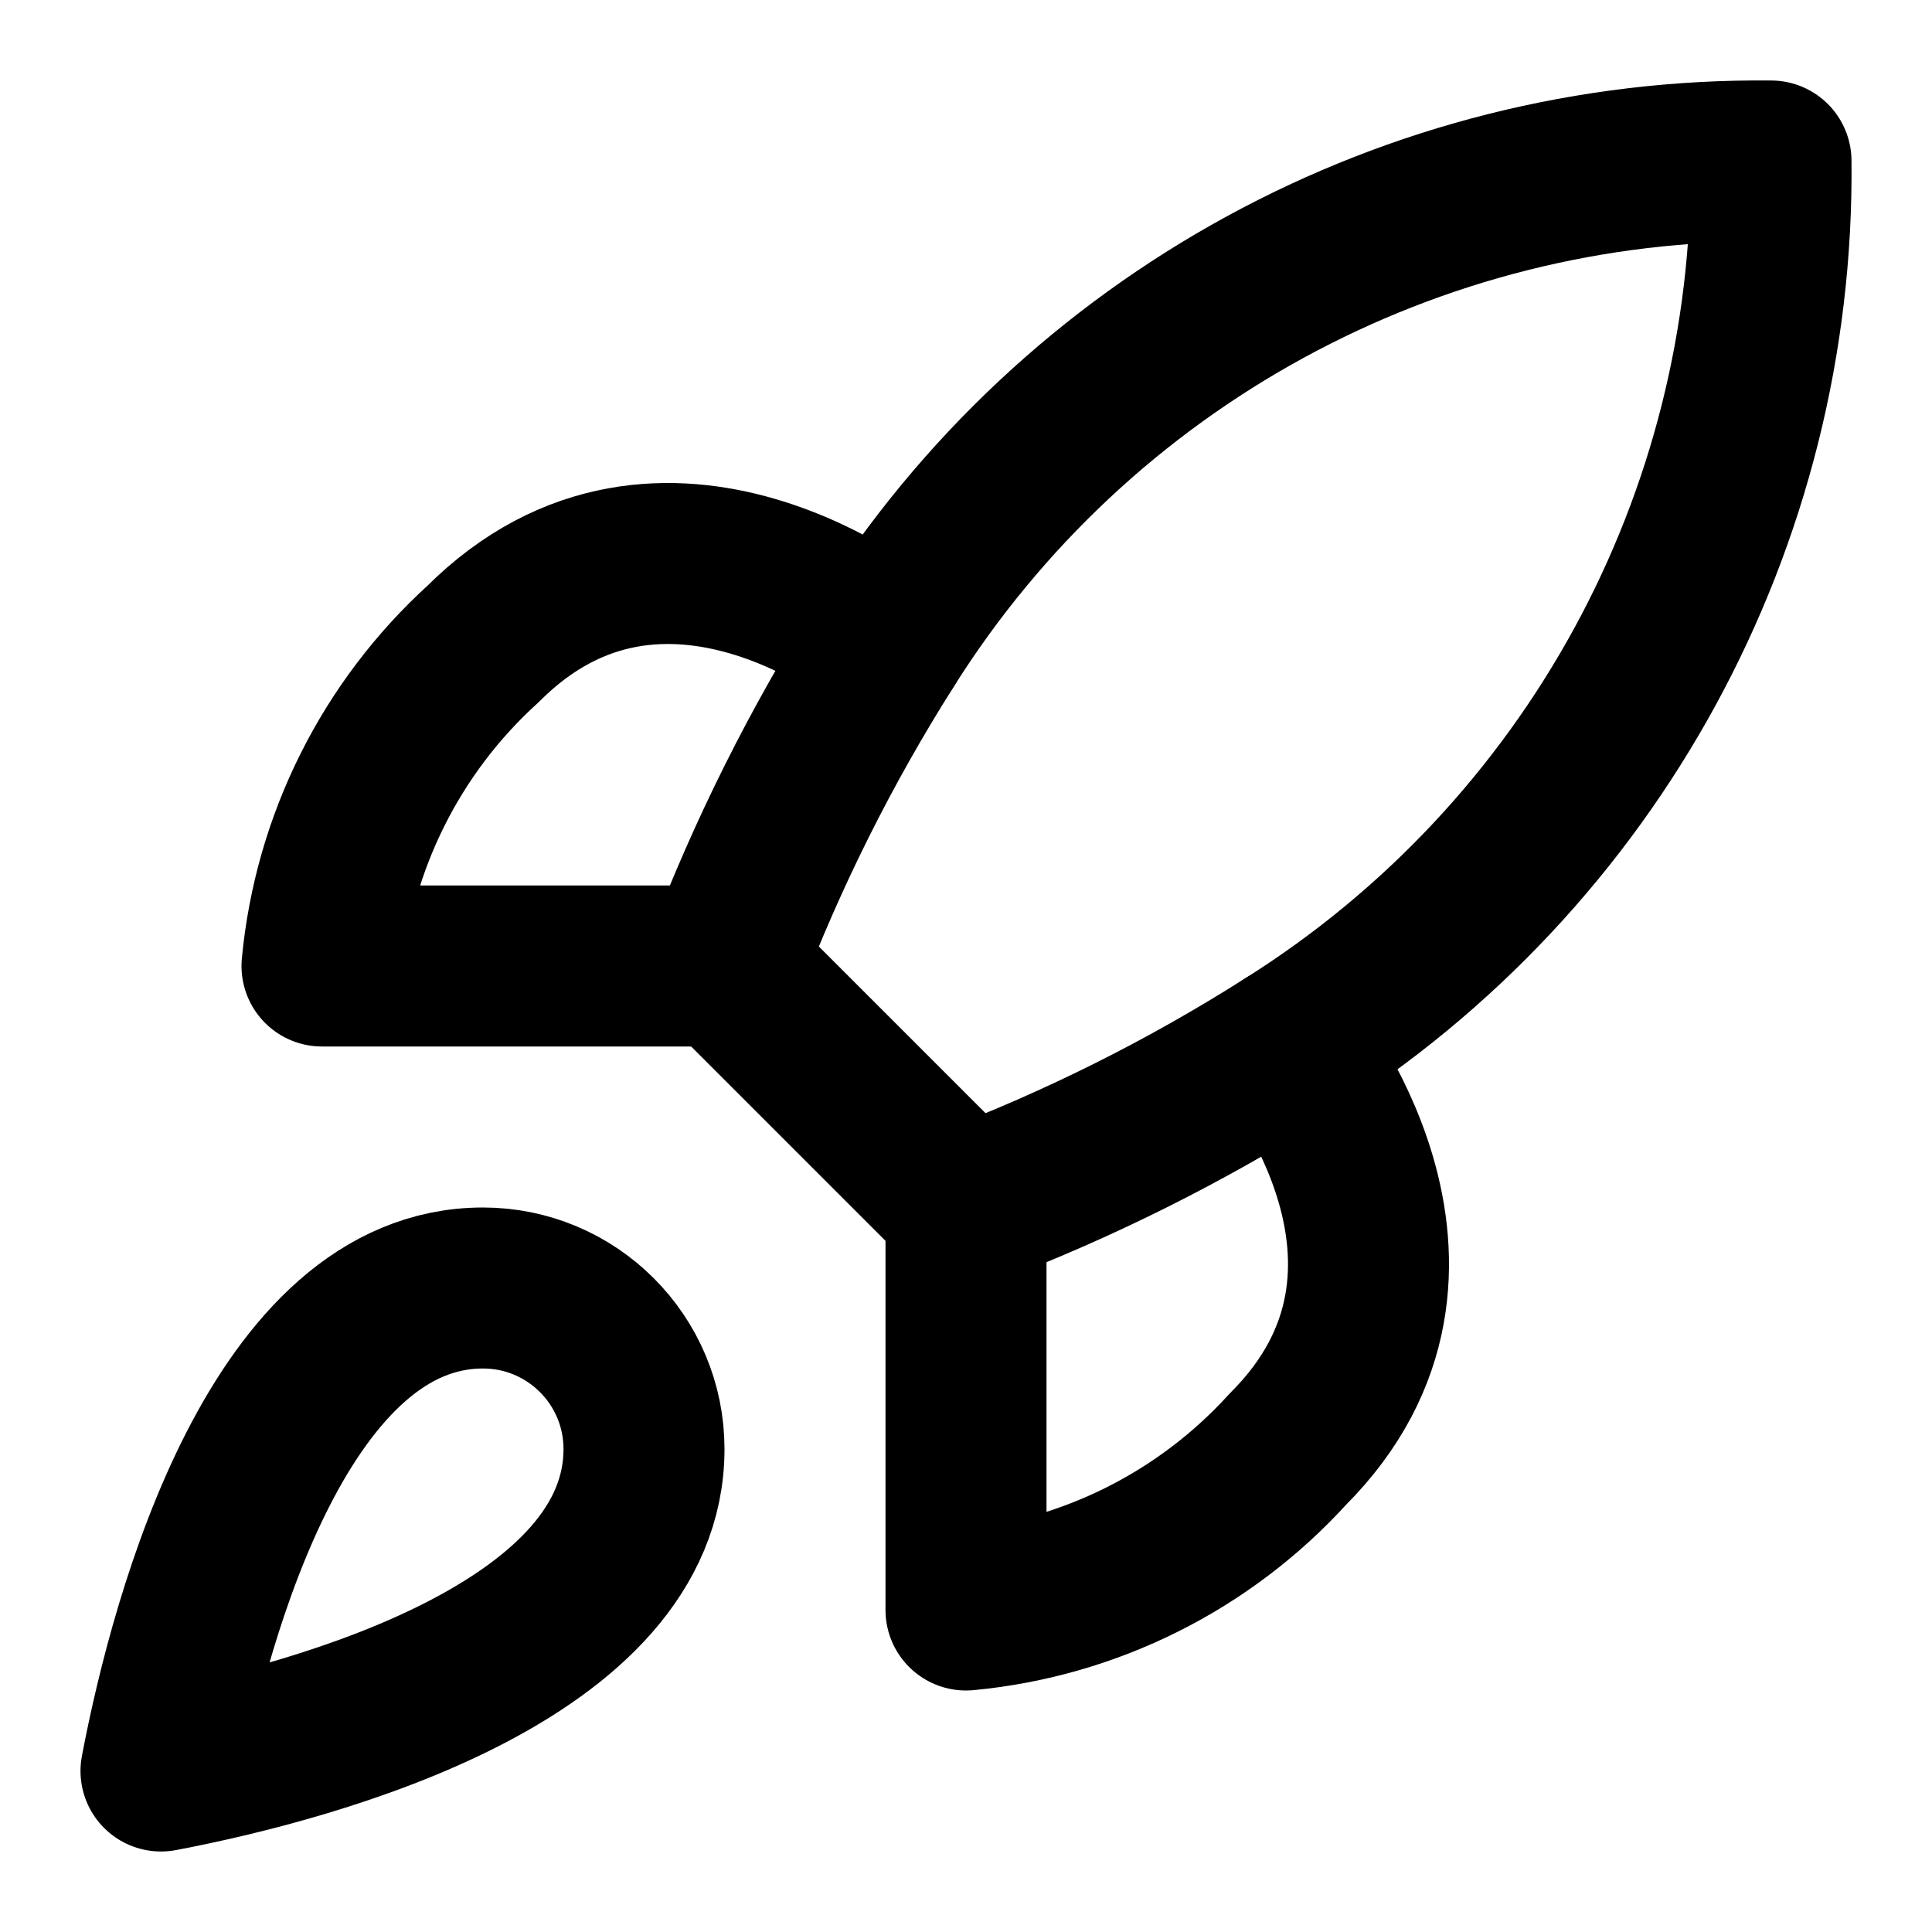
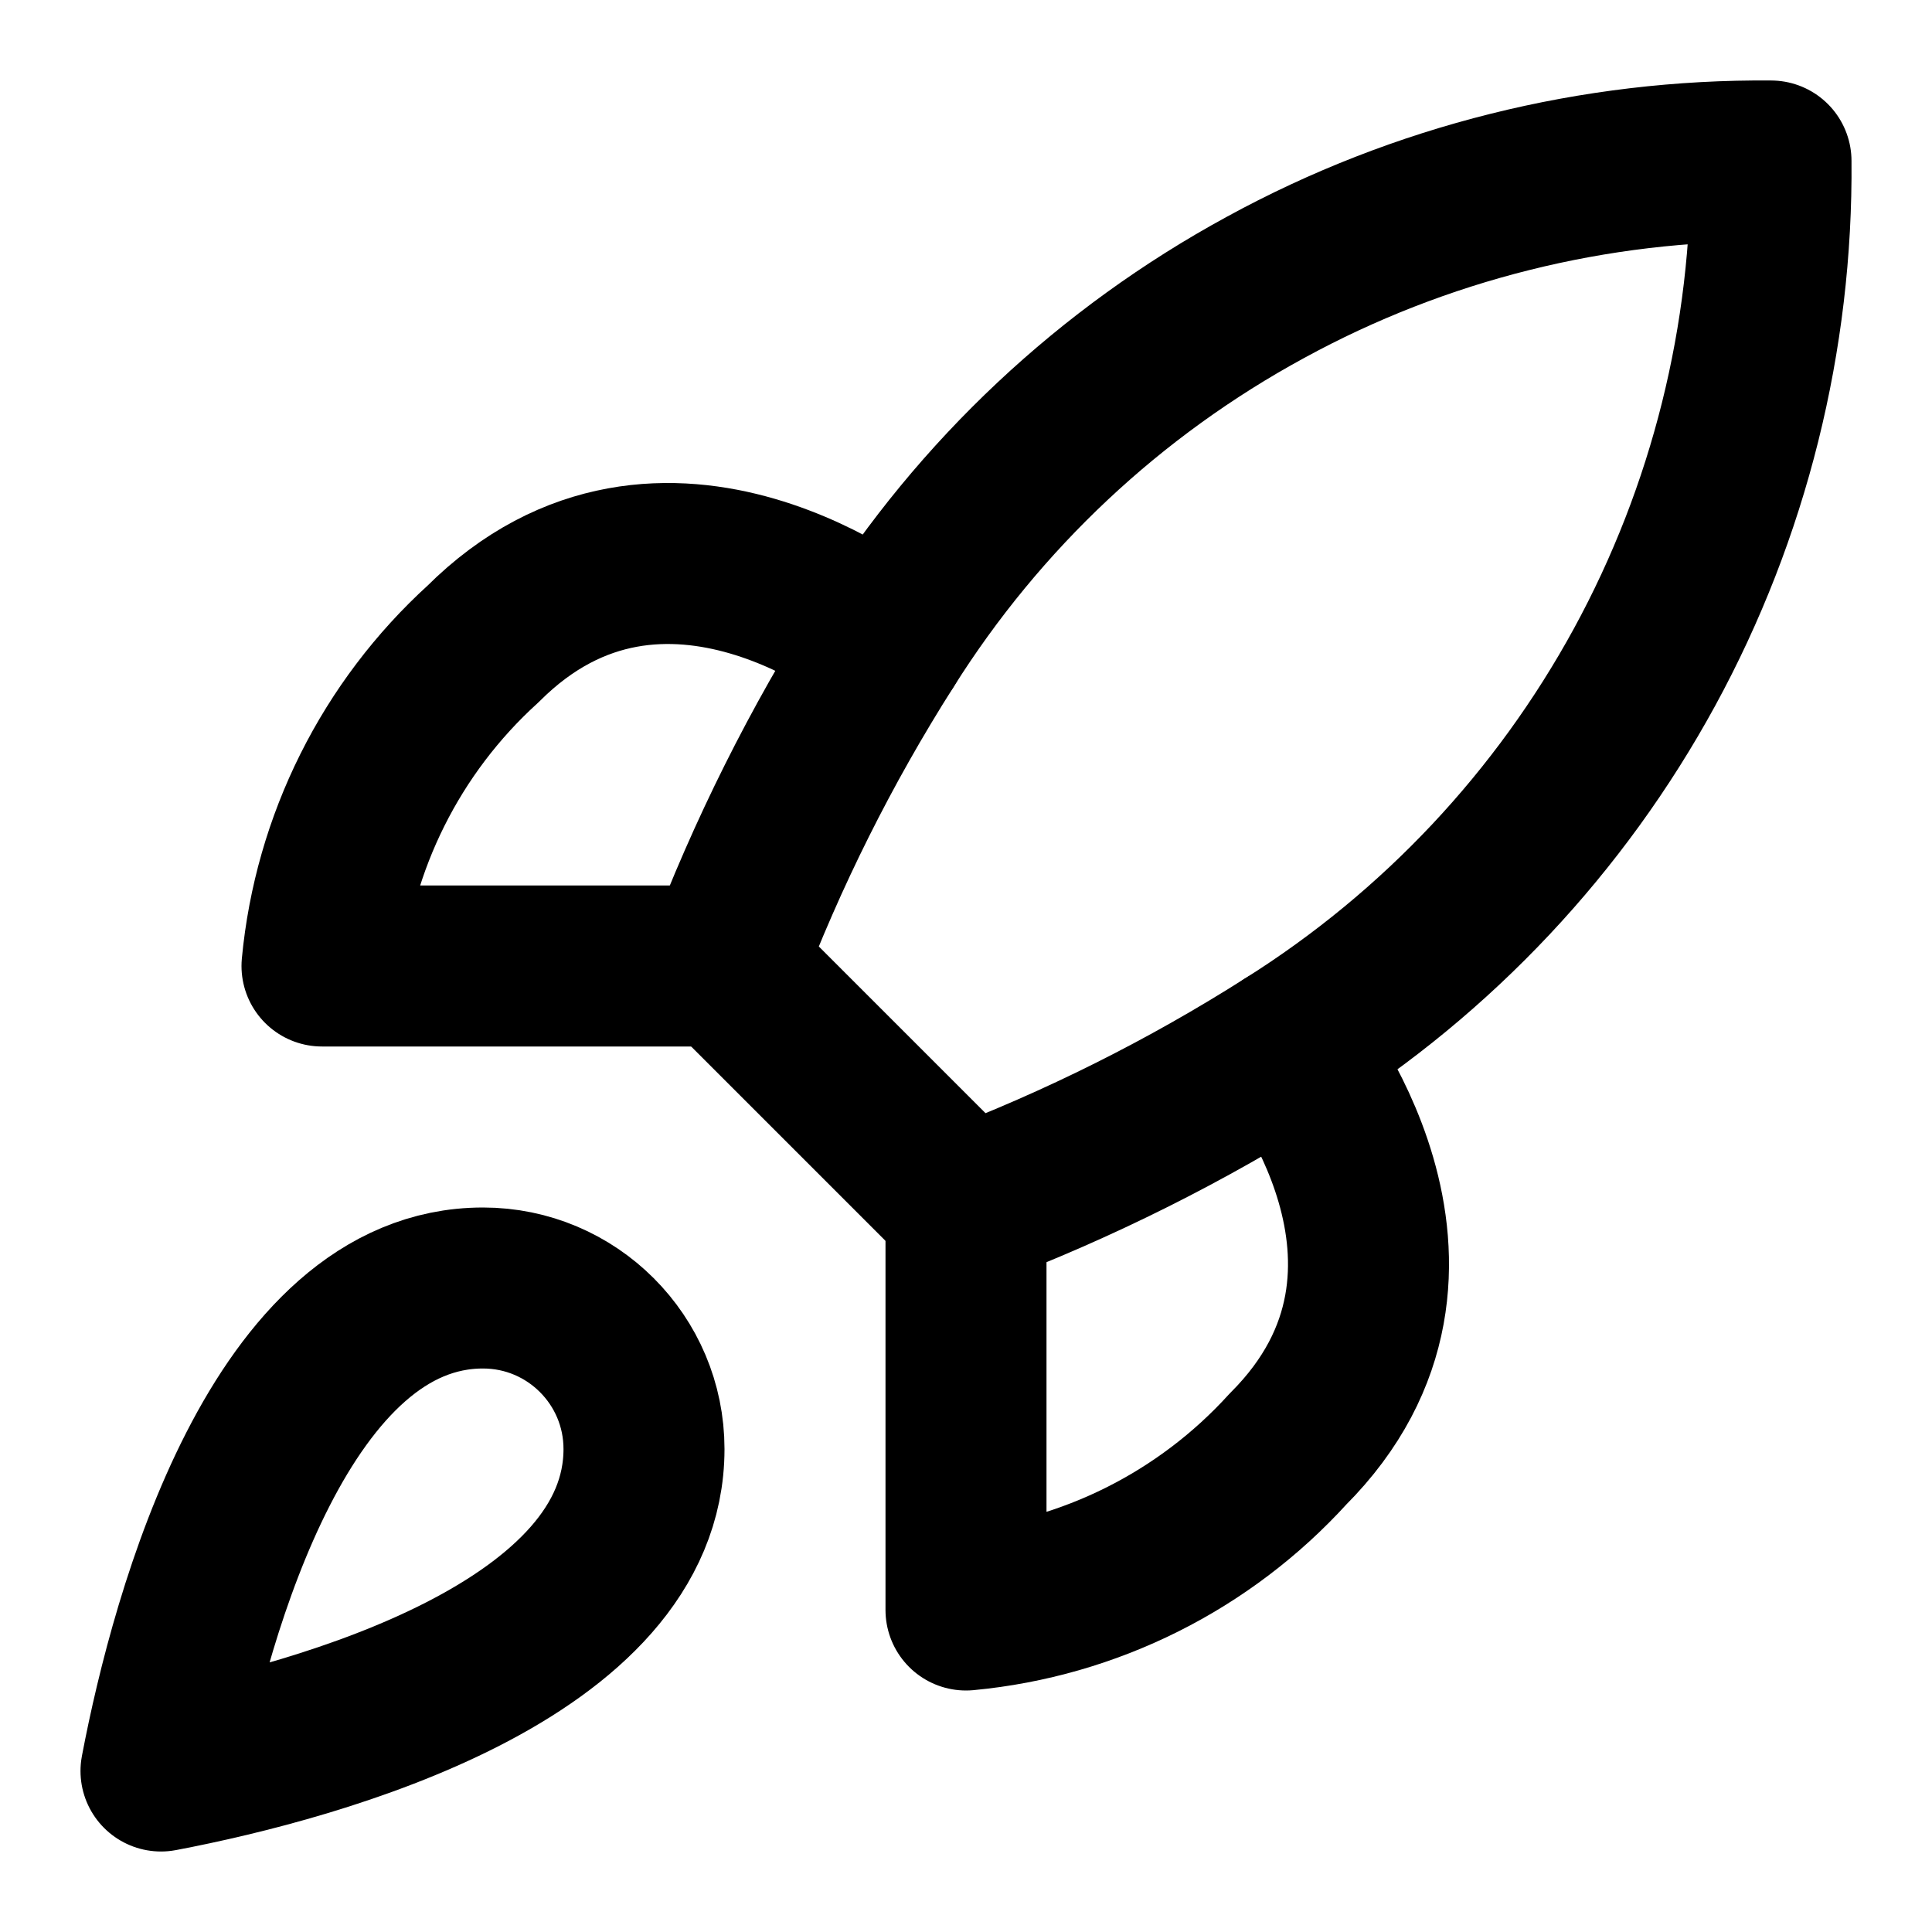
<svg xmlns="http://www.w3.org/2000/svg" width="24" height="24" viewBox="0 0 24 24" fill="none" stroke="currentColor" stroke-width="2" stroke-linecap="round" stroke-linejoin="round">
-   <path d="M22 2A12.83 12.83 0 0 0 11 8h0a22.31 22.31 0 0 0-2 4l3 3a22 22 0 0 0 4-2A12.83 12.83 0 0 0 22 2Z" />
+   <path d="M22 2C19.81 1.98 17.64 2.52 15.72 3.57C13.79 4.62 12.17 6.14 11 8C10.2 9.26 9.53 10.6 9 12L12 15C13.4 14.47 14.74 13.8 16 13C17.86 11.83 19.38 10.21 20.43 8.286C21.48 6.36 22.02 4.19 22 2Z" />
  <path d="M2 22c.38-2 1.5-6 4-6a2 2 0 0 1 2 2C8 20.5 4 21.62 2 22Z" />
  <path d="M9 12H4A6.19 6.19 0 0 1 6 8c2.25-2.25 5 0 5 0" />
  <path d="M12 15v5a6.19 6.19 0 0 0 4-2c2.25-2.25 0-5 0-5" />
</svg>
